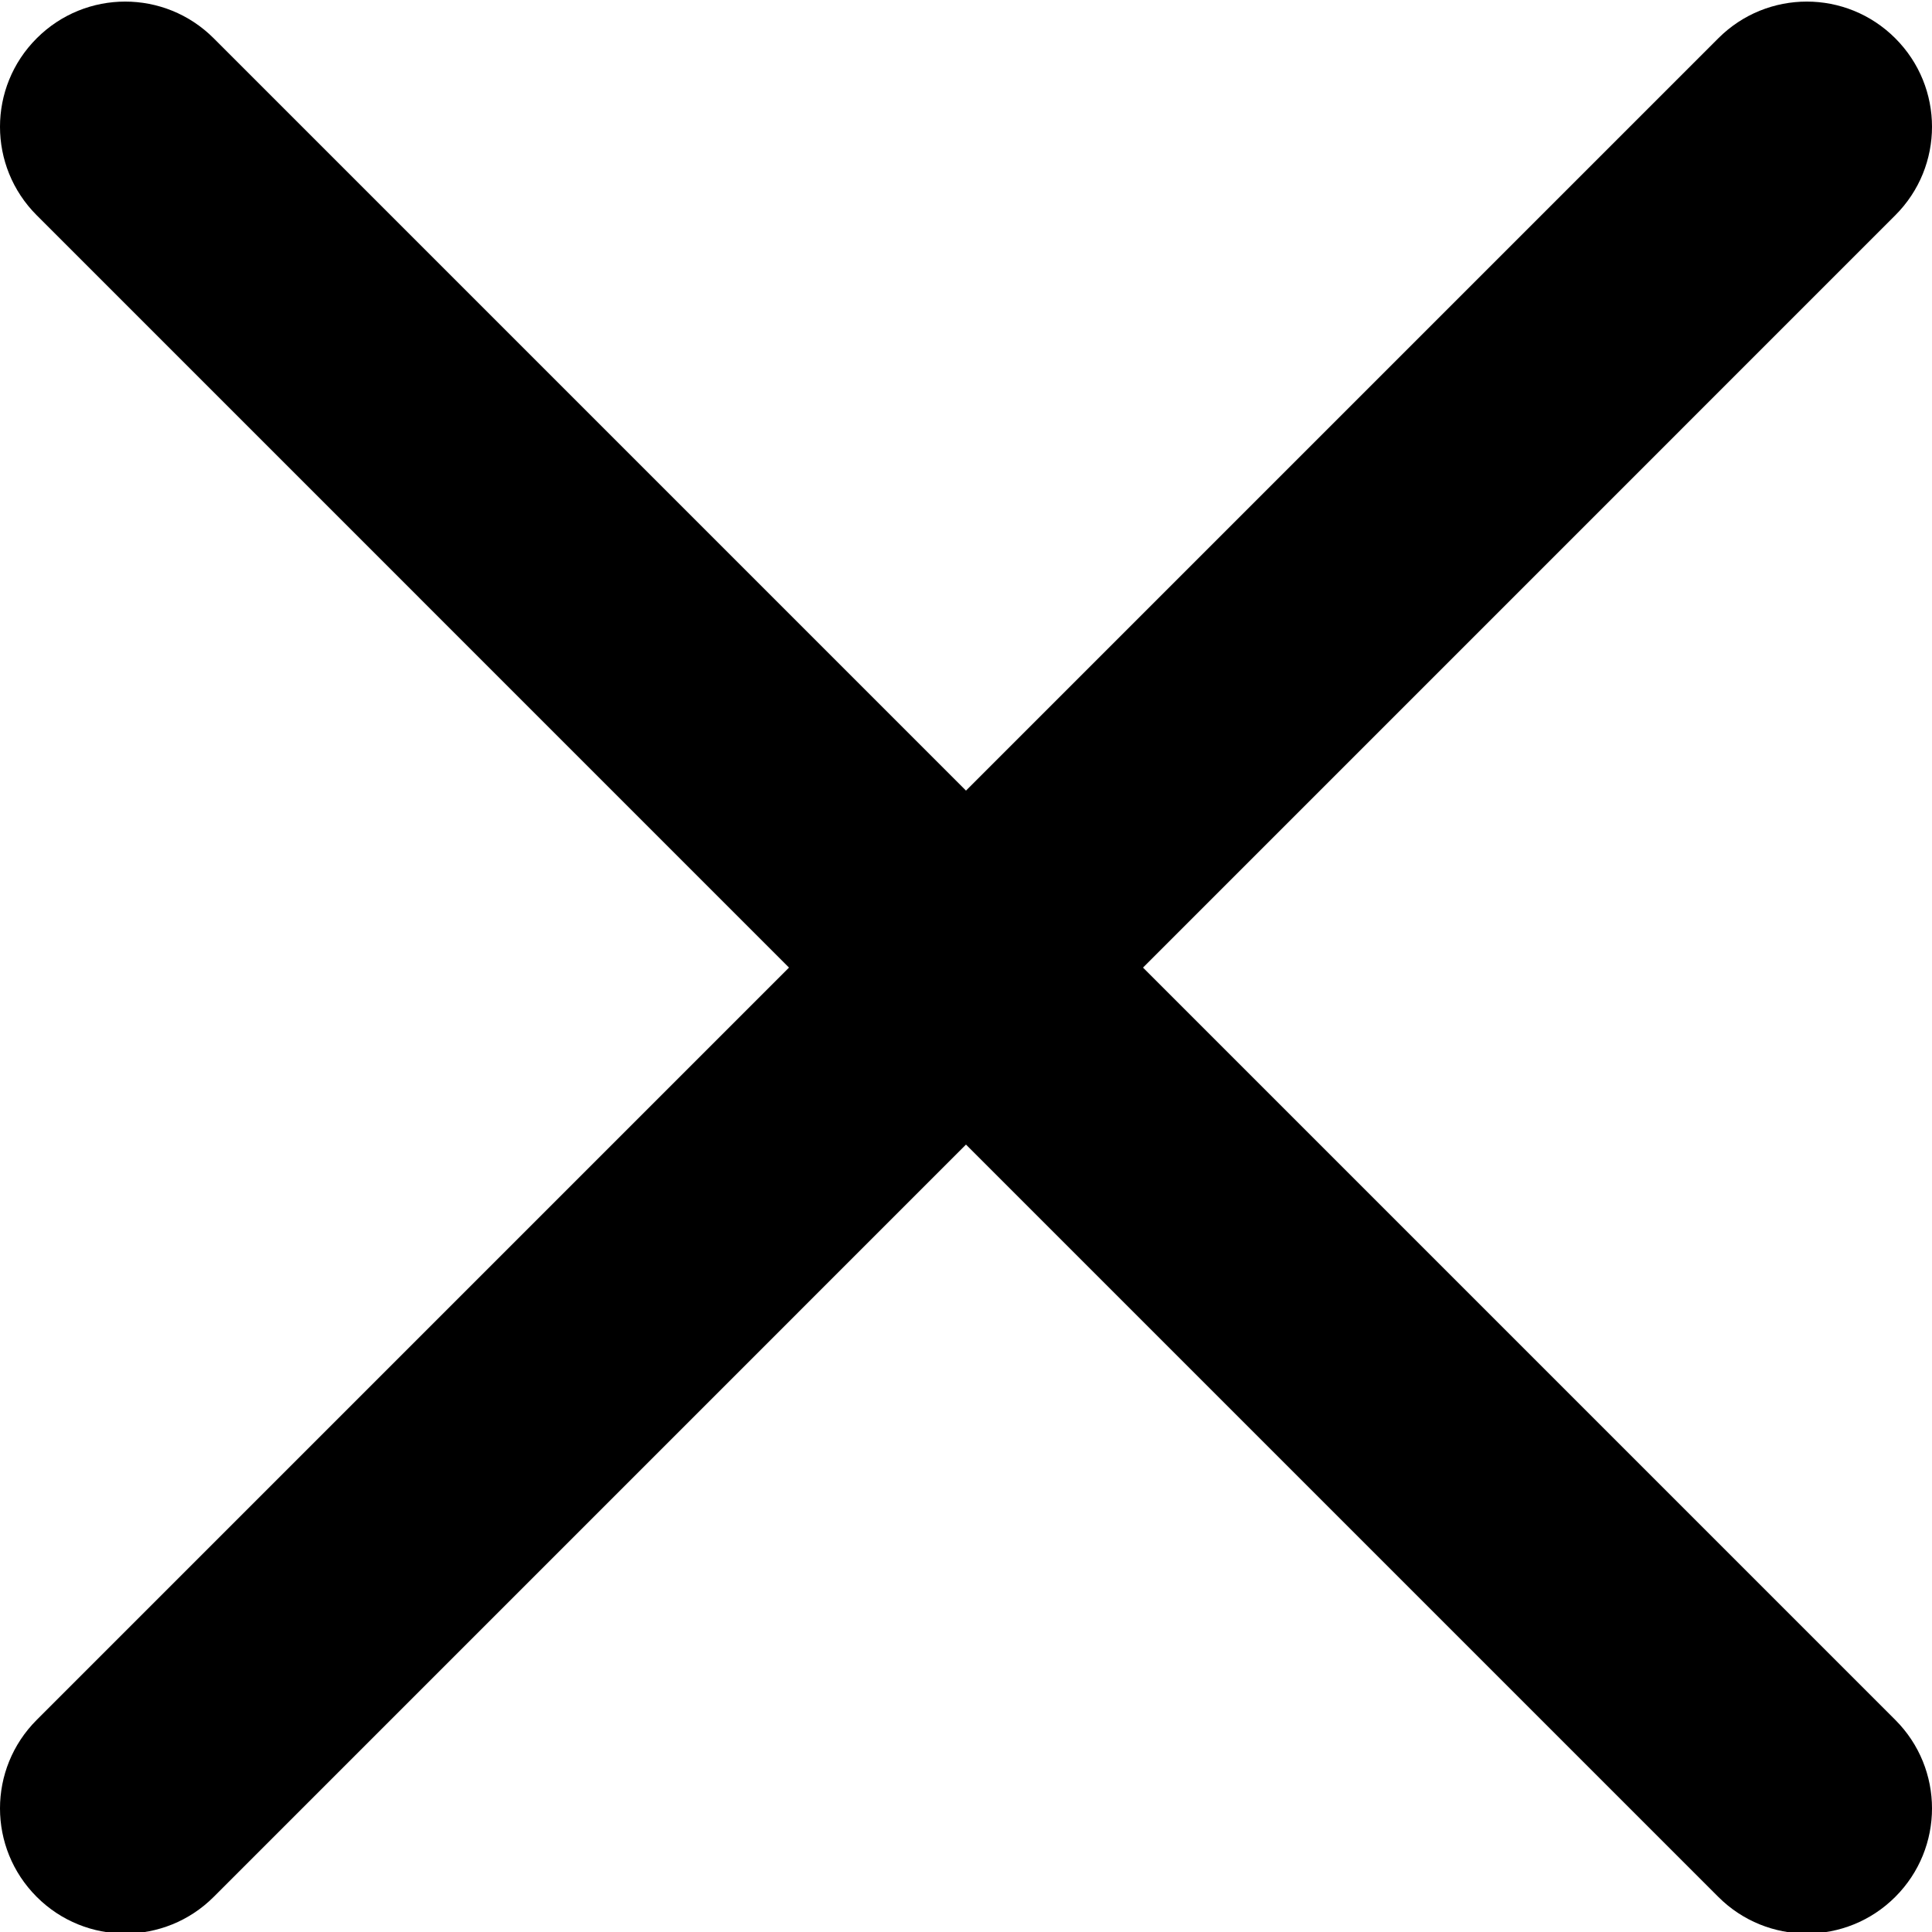
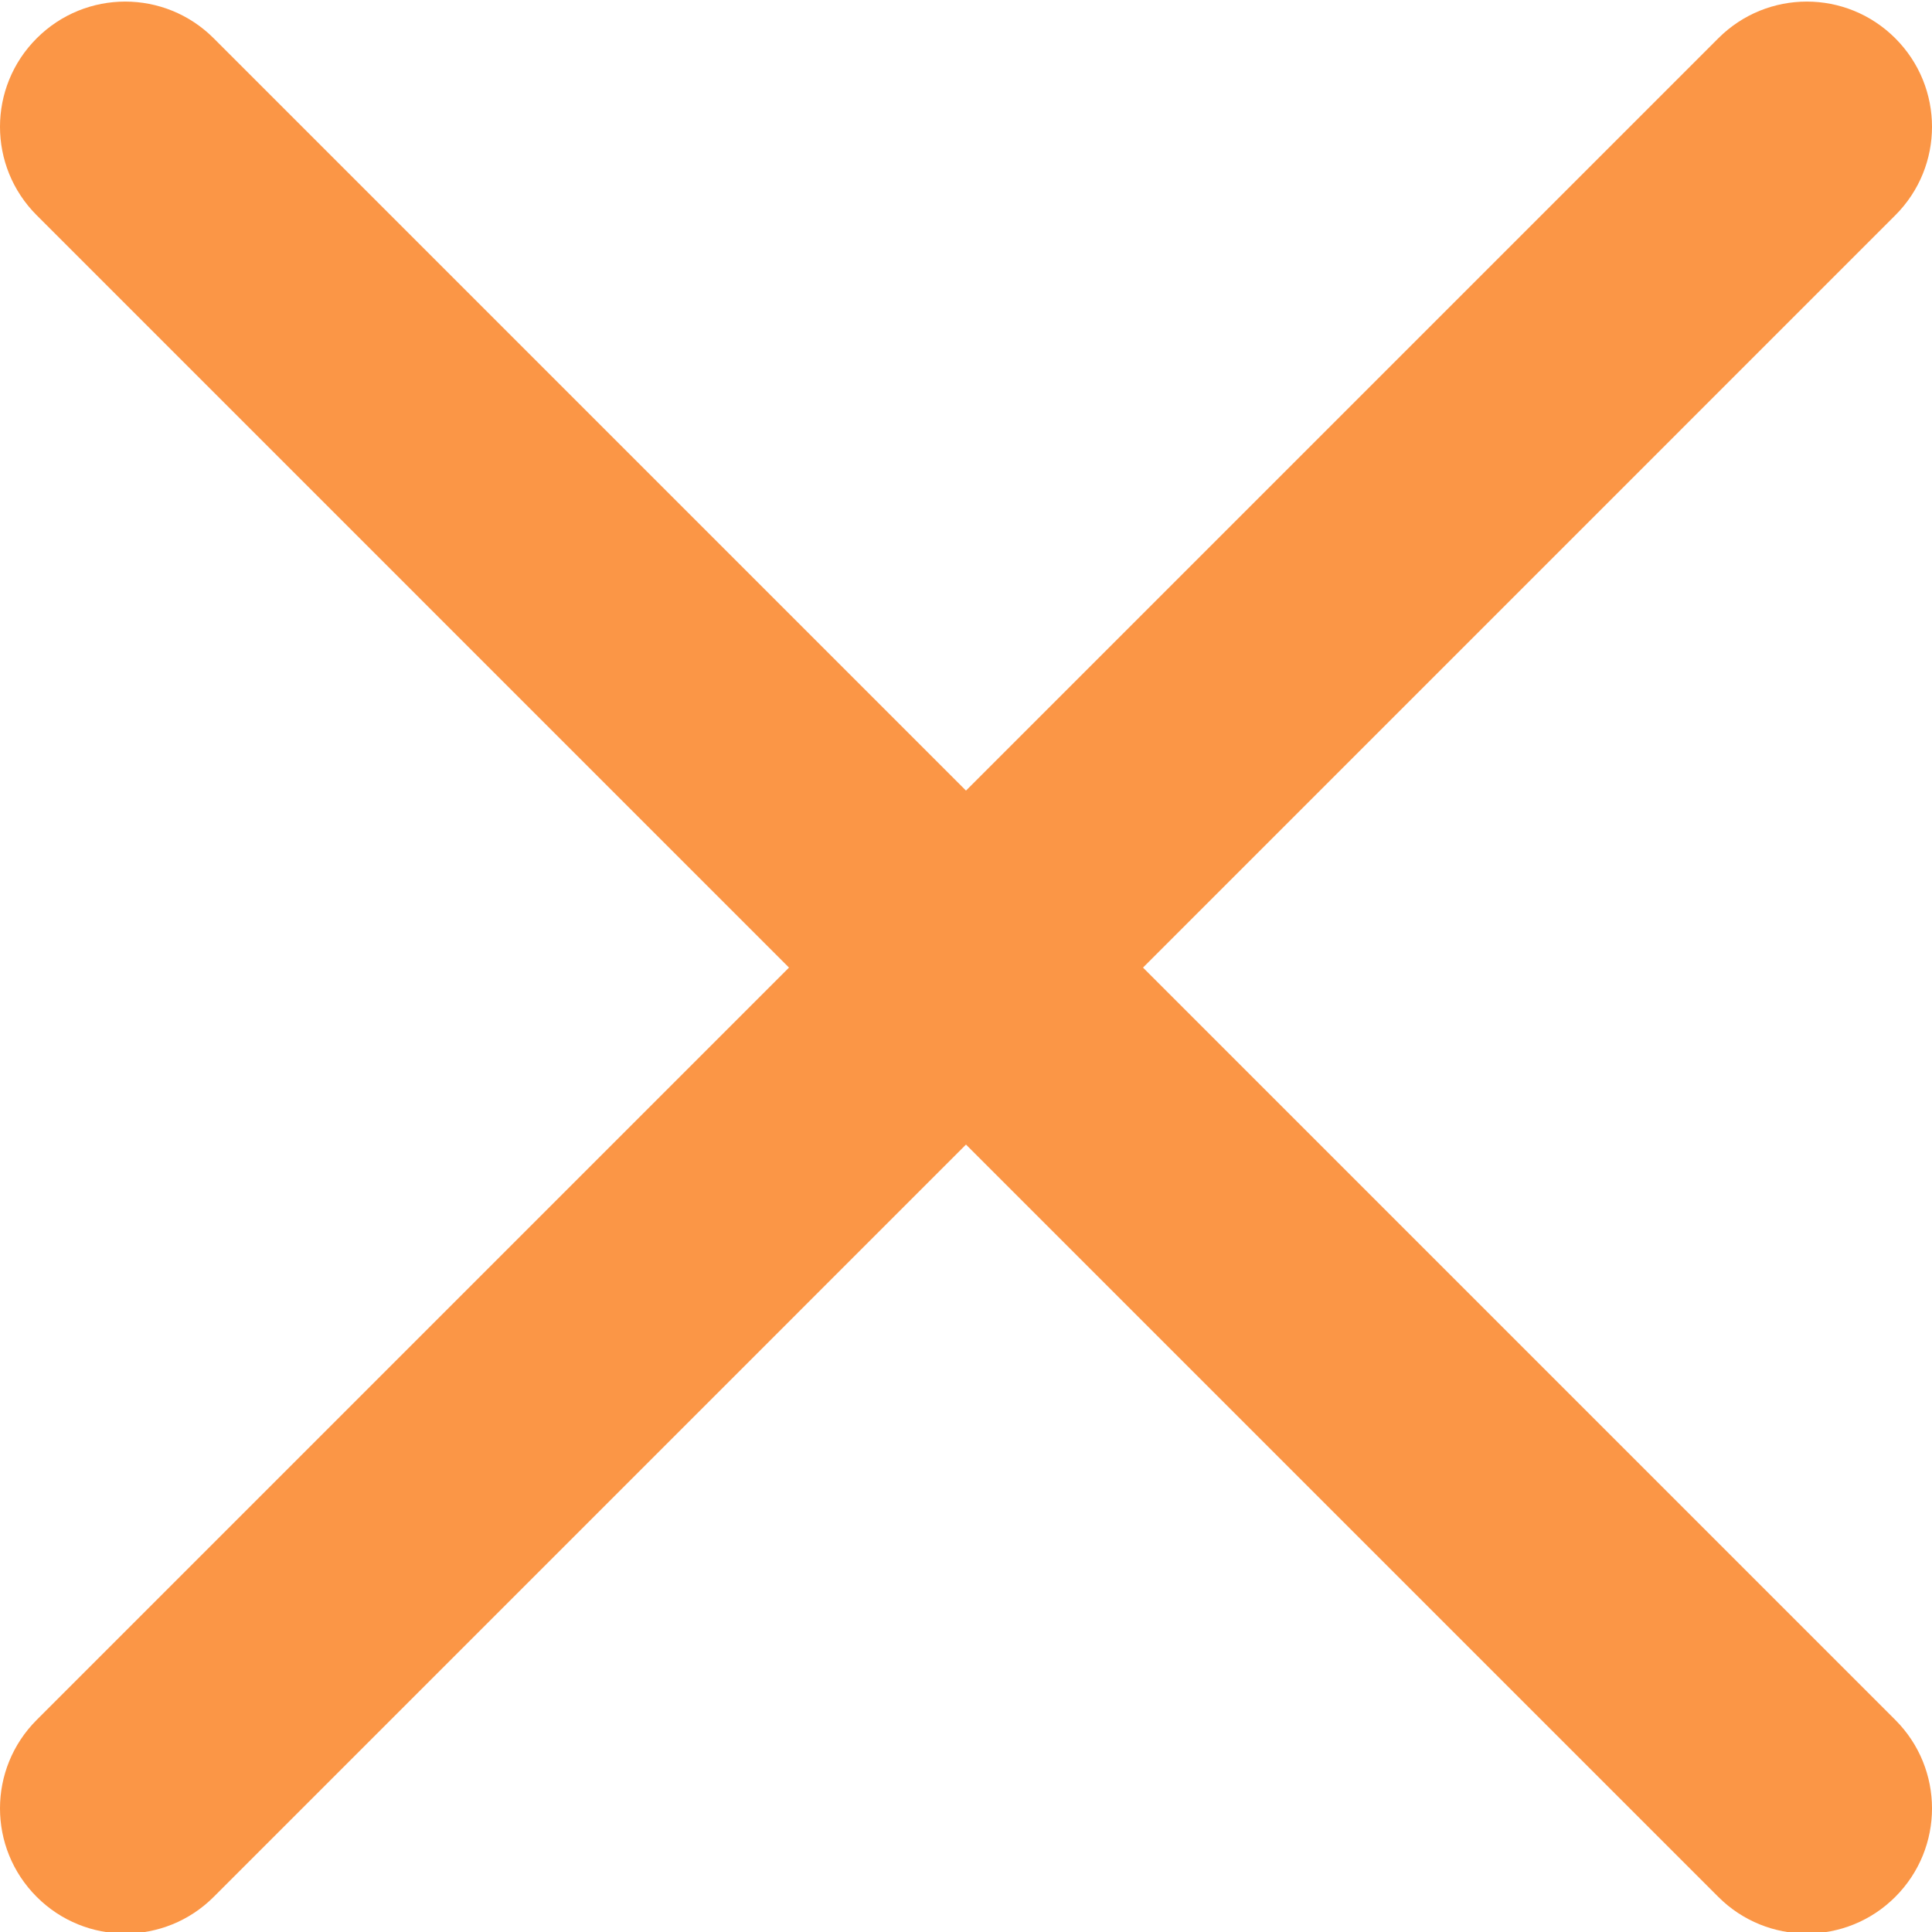
<svg xmlns="http://www.w3.org/2000/svg" height="329pt" viewBox="0 0 329.269 329" width="329pt">
-   <path d="m194.801 164.77 128.211-128.215c8.344-8.34 8.344-21.824 0-30.164-8.34-8.34-21.824-8.34-30.164 0l-128.215 128.215-128.211-128.215c-8.344-8.34-21.824-8.34-30.164 0-8.344 8.34-8.344 21.824 0 30.164l128.211 128.215-128.211 128.215c-8.344 8.34-8.344 21.824 0 30.164 4.156 4.16 9.621 6.25 15.082 6.25 5.461 0 10.922-2.09 15.082-6.25l128.211-128.215 128.215 128.215c4.16 4.16 9.621 6.25 15.082 6.25 5.461 0 10.922-2.09 15.082-6.25 8.344-8.34 8.344-21.824 0-30.164zm0 0" />
+   <path fill="#FB9646" d="m194.801 164.77 128.211-128.215c8.344-8.34 8.344-21.824 0-30.164-8.34-8.34-21.824-8.34-30.164 0l-128.215 128.215-128.211-128.215c-8.344-8.34-21.824-8.34-30.164 0-8.344 8.34-8.344 21.824 0 30.164l128.211 128.215-128.211 128.215c-8.344 8.34-8.344 21.824 0 30.164 4.156 4.16 9.621 6.25 15.082 6.25 5.461 0 10.922-2.09 15.082-6.25l128.211-128.215 128.215 128.215c4.16 4.16 9.621 6.25 15.082 6.25 5.461 0 10.922-2.09 15.082-6.25 8.344-8.34 8.344-21.824 0-30.164zm0 0" />
</svg>
